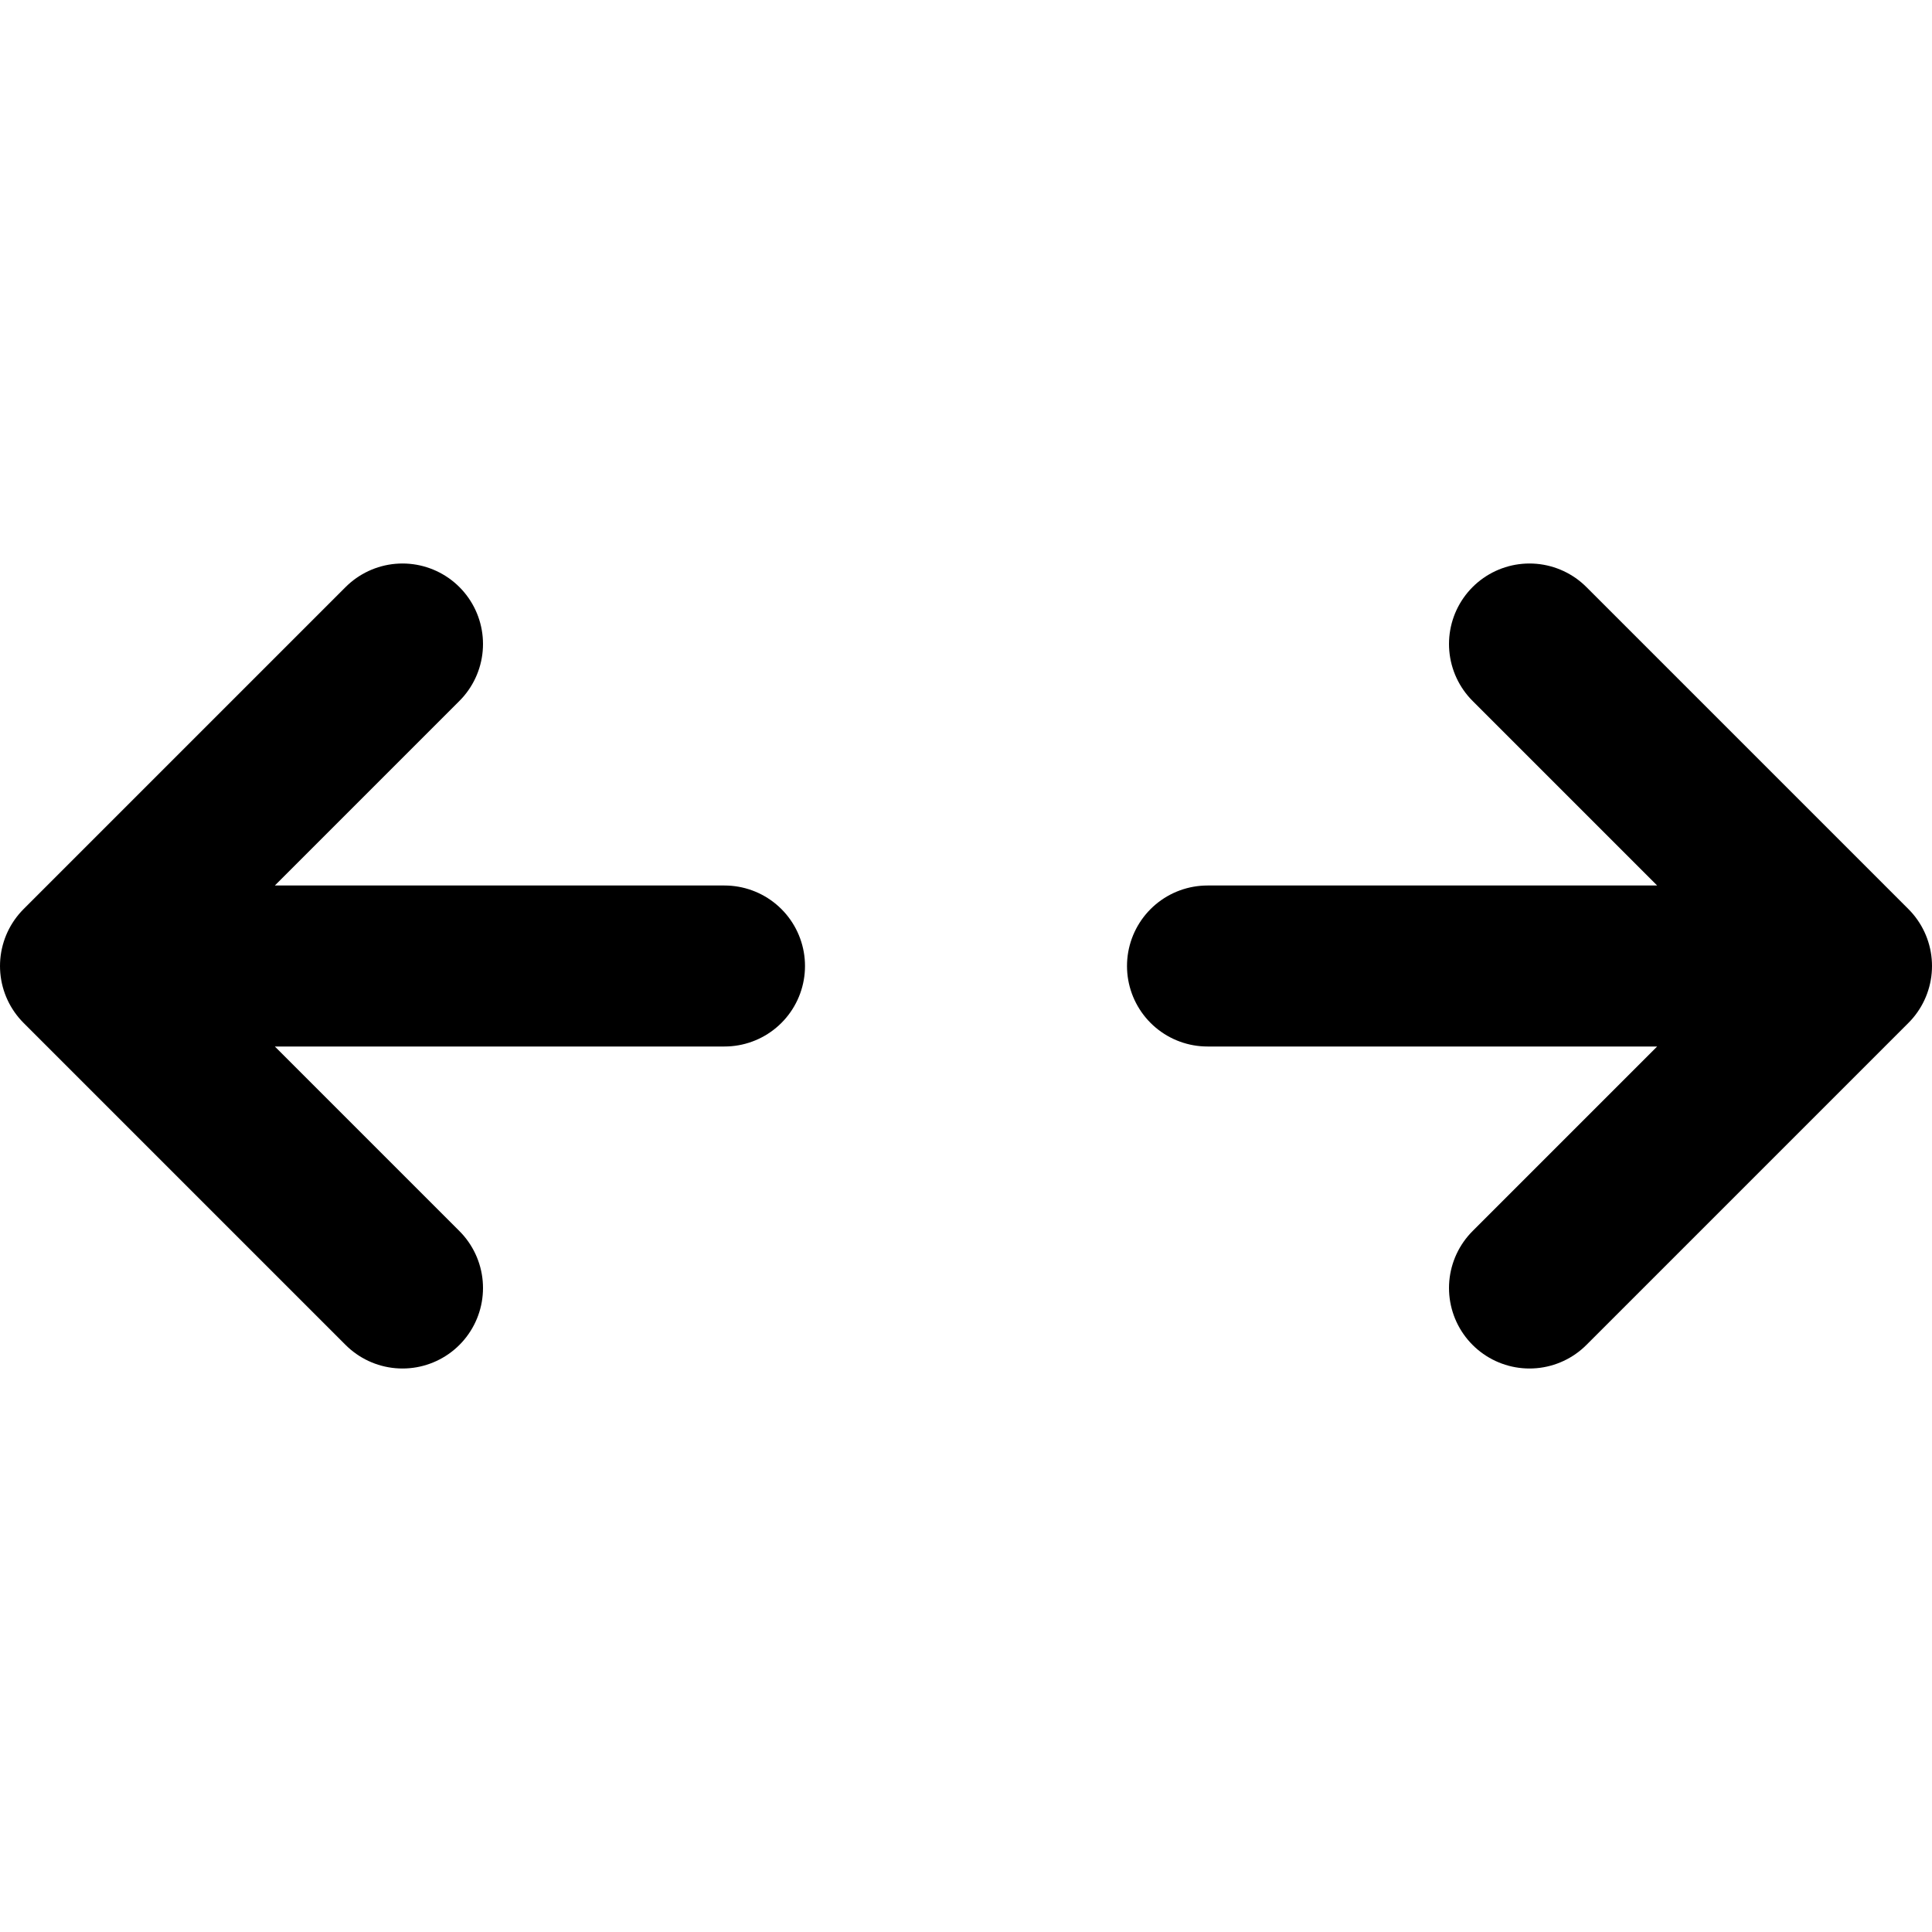
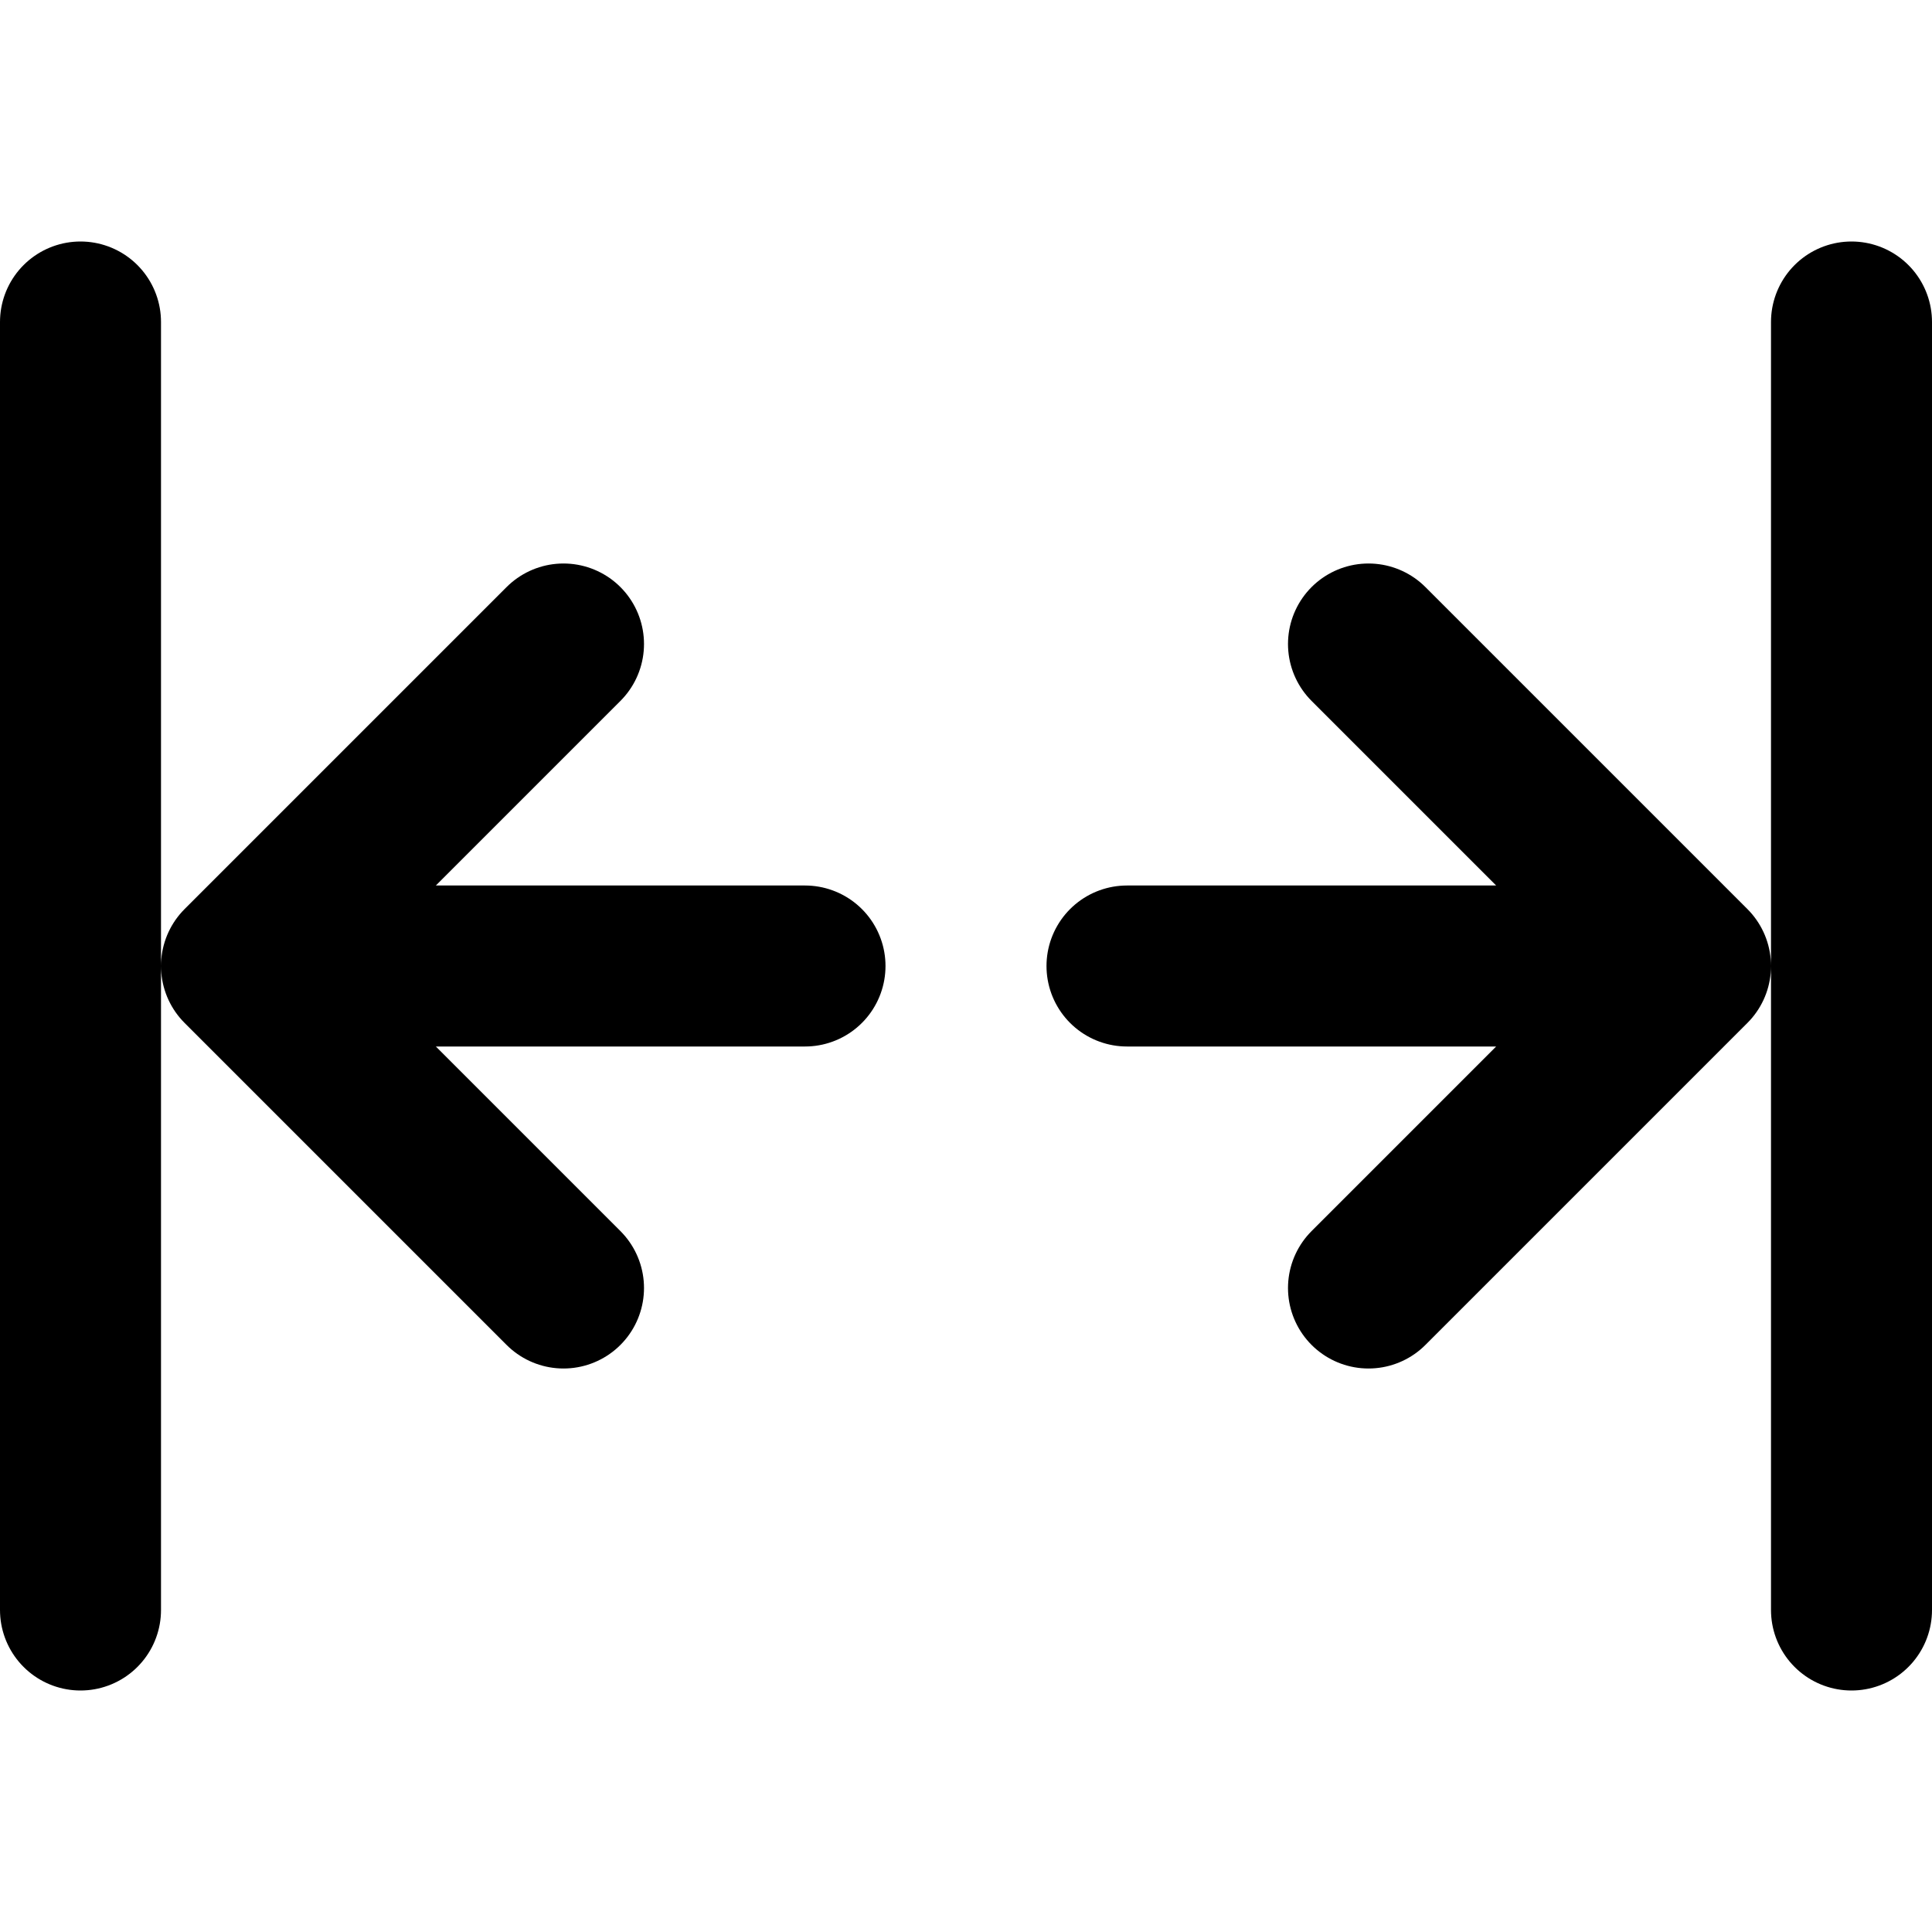
<svg xmlns="http://www.w3.org/2000/svg" viewBox="0 0 24 24">
-   <path d="M1 12l8 0M1 12l4 -4M1 12l4 4M23 12l-8 0M23 12l-4 -4M23 12l-4 4" stroke="currentColor" stroke-width="2" stroke-linecap="round" stroke-linejoin="round" />
+   <path d="M1 4l0 16M3 12l7 0M3 12l4 -4M3 12l4 4M21 12l-7 0M21 12l-4 -4M21 12l-4 4M23 4l0 16" stroke="currentColor" stroke-width="2" stroke-linecap="round" stroke-linejoin="round" />
</svg>
